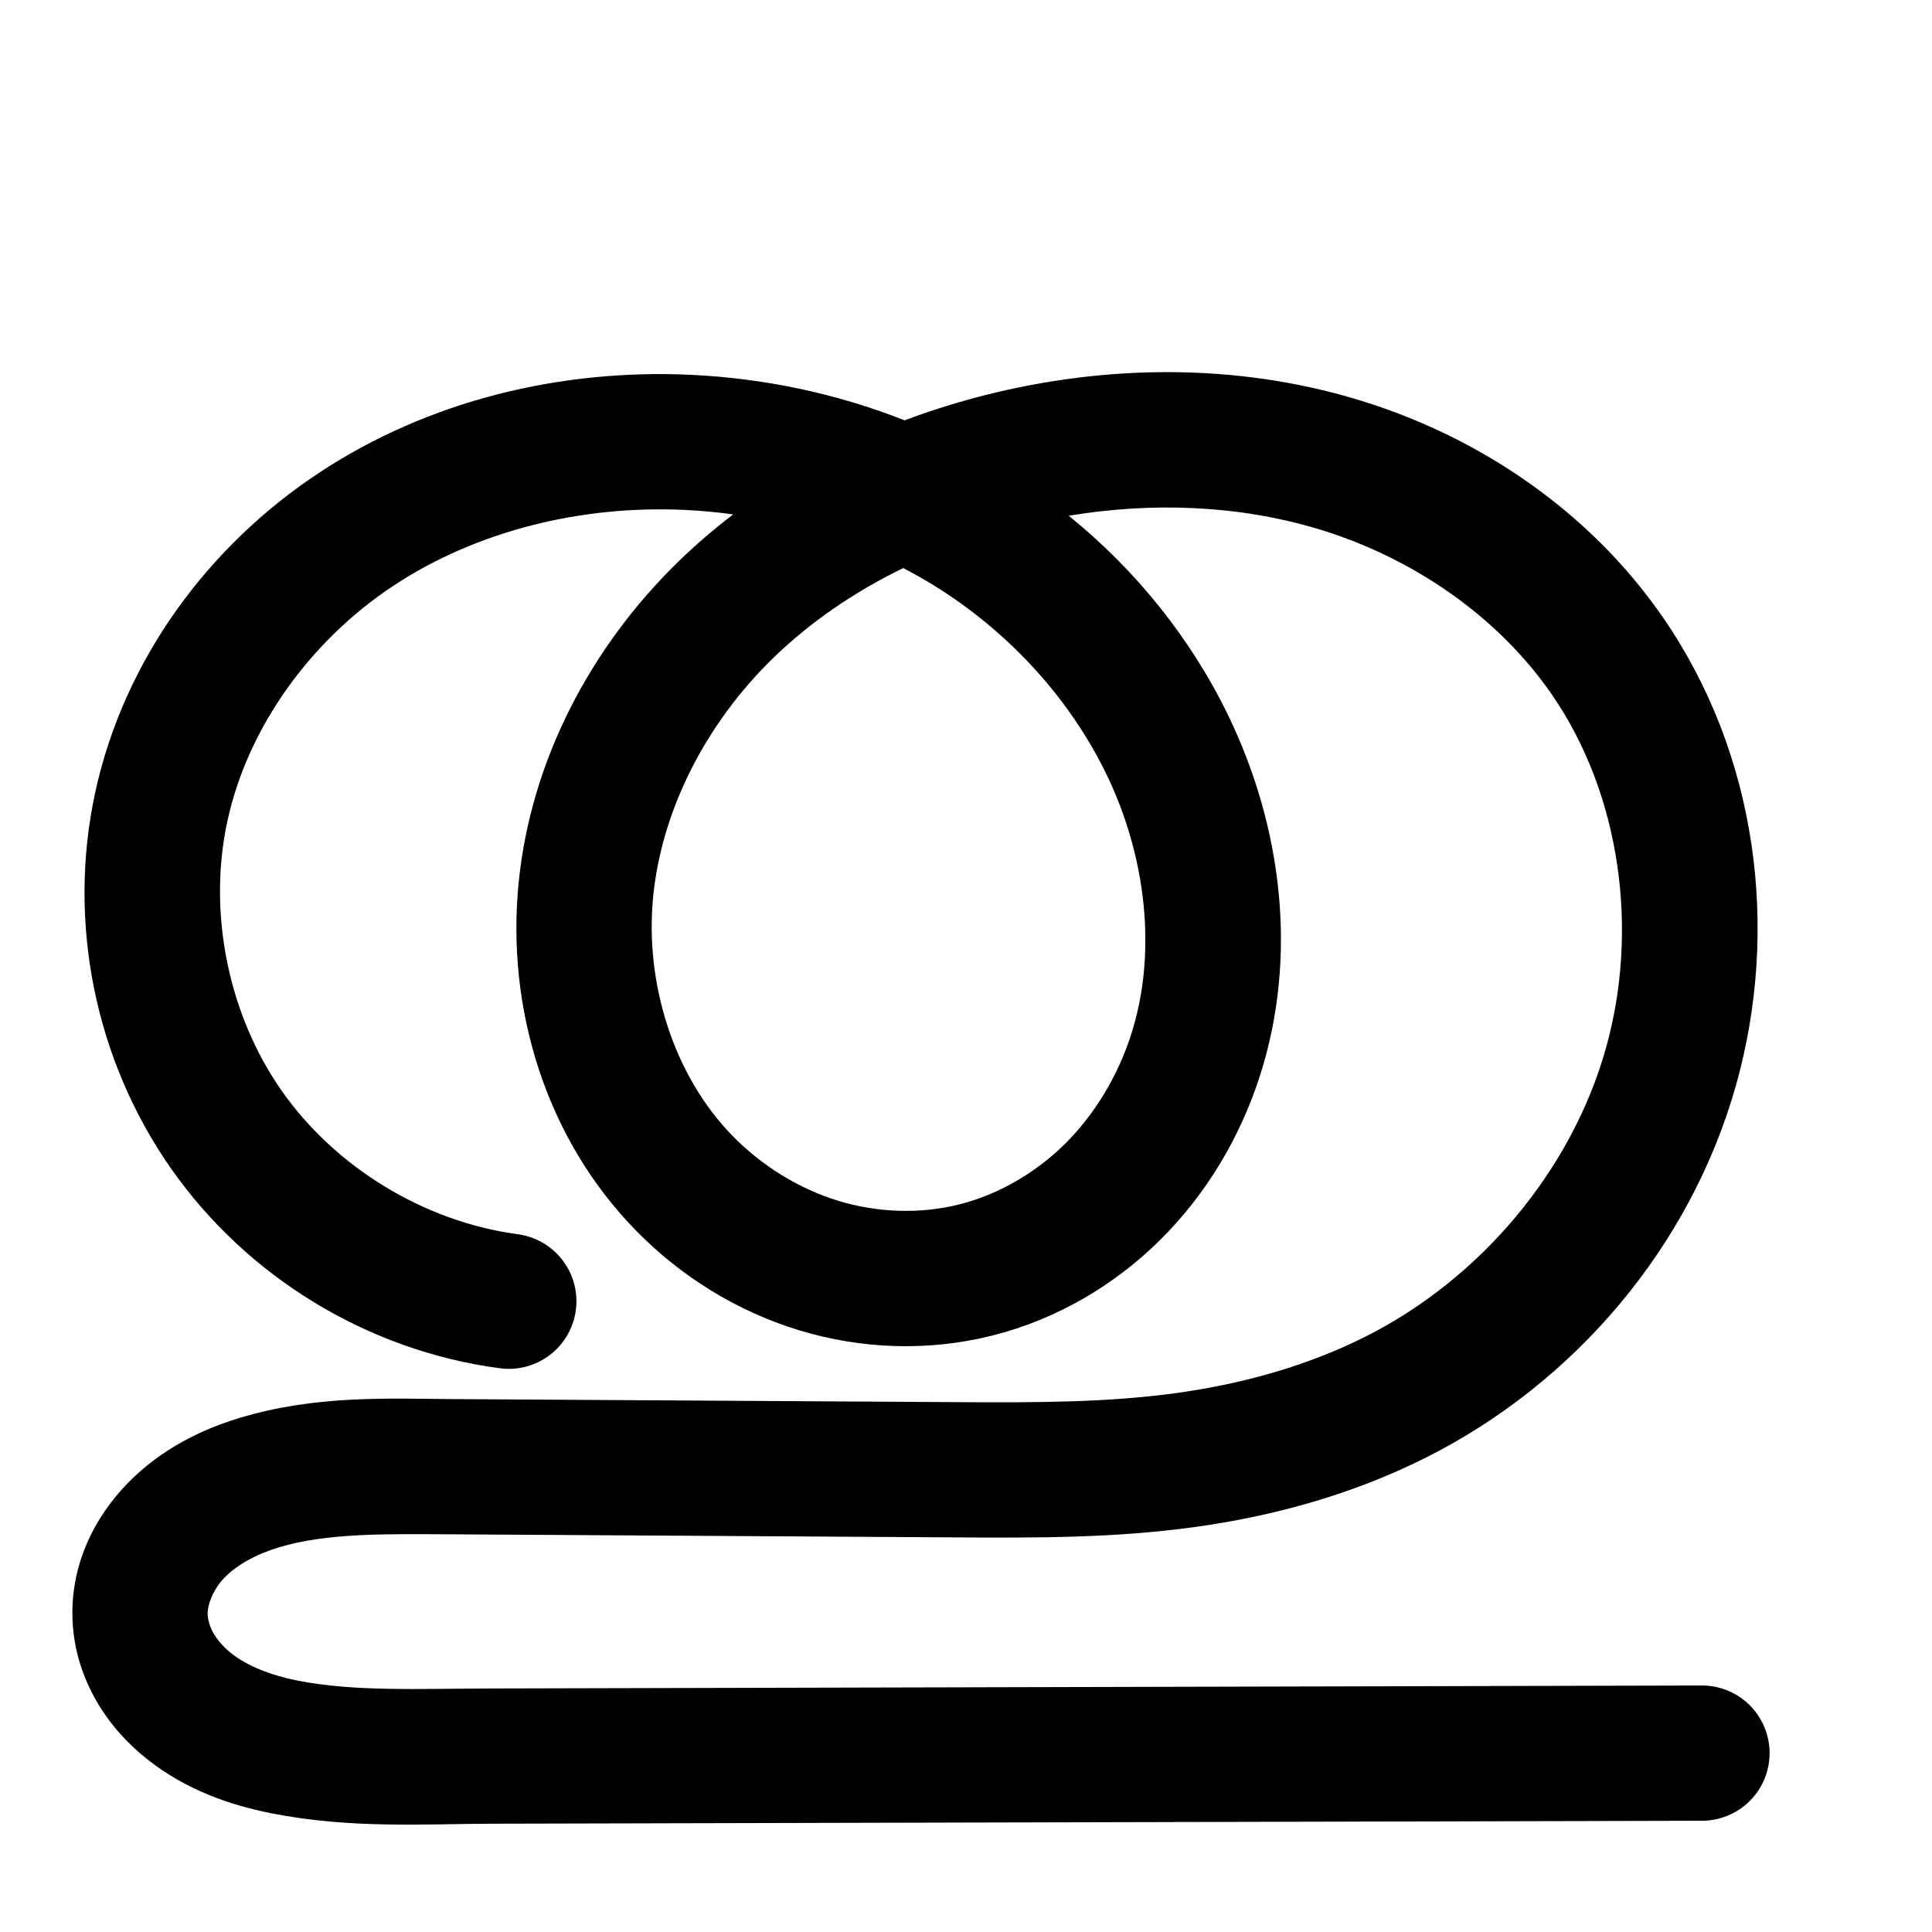
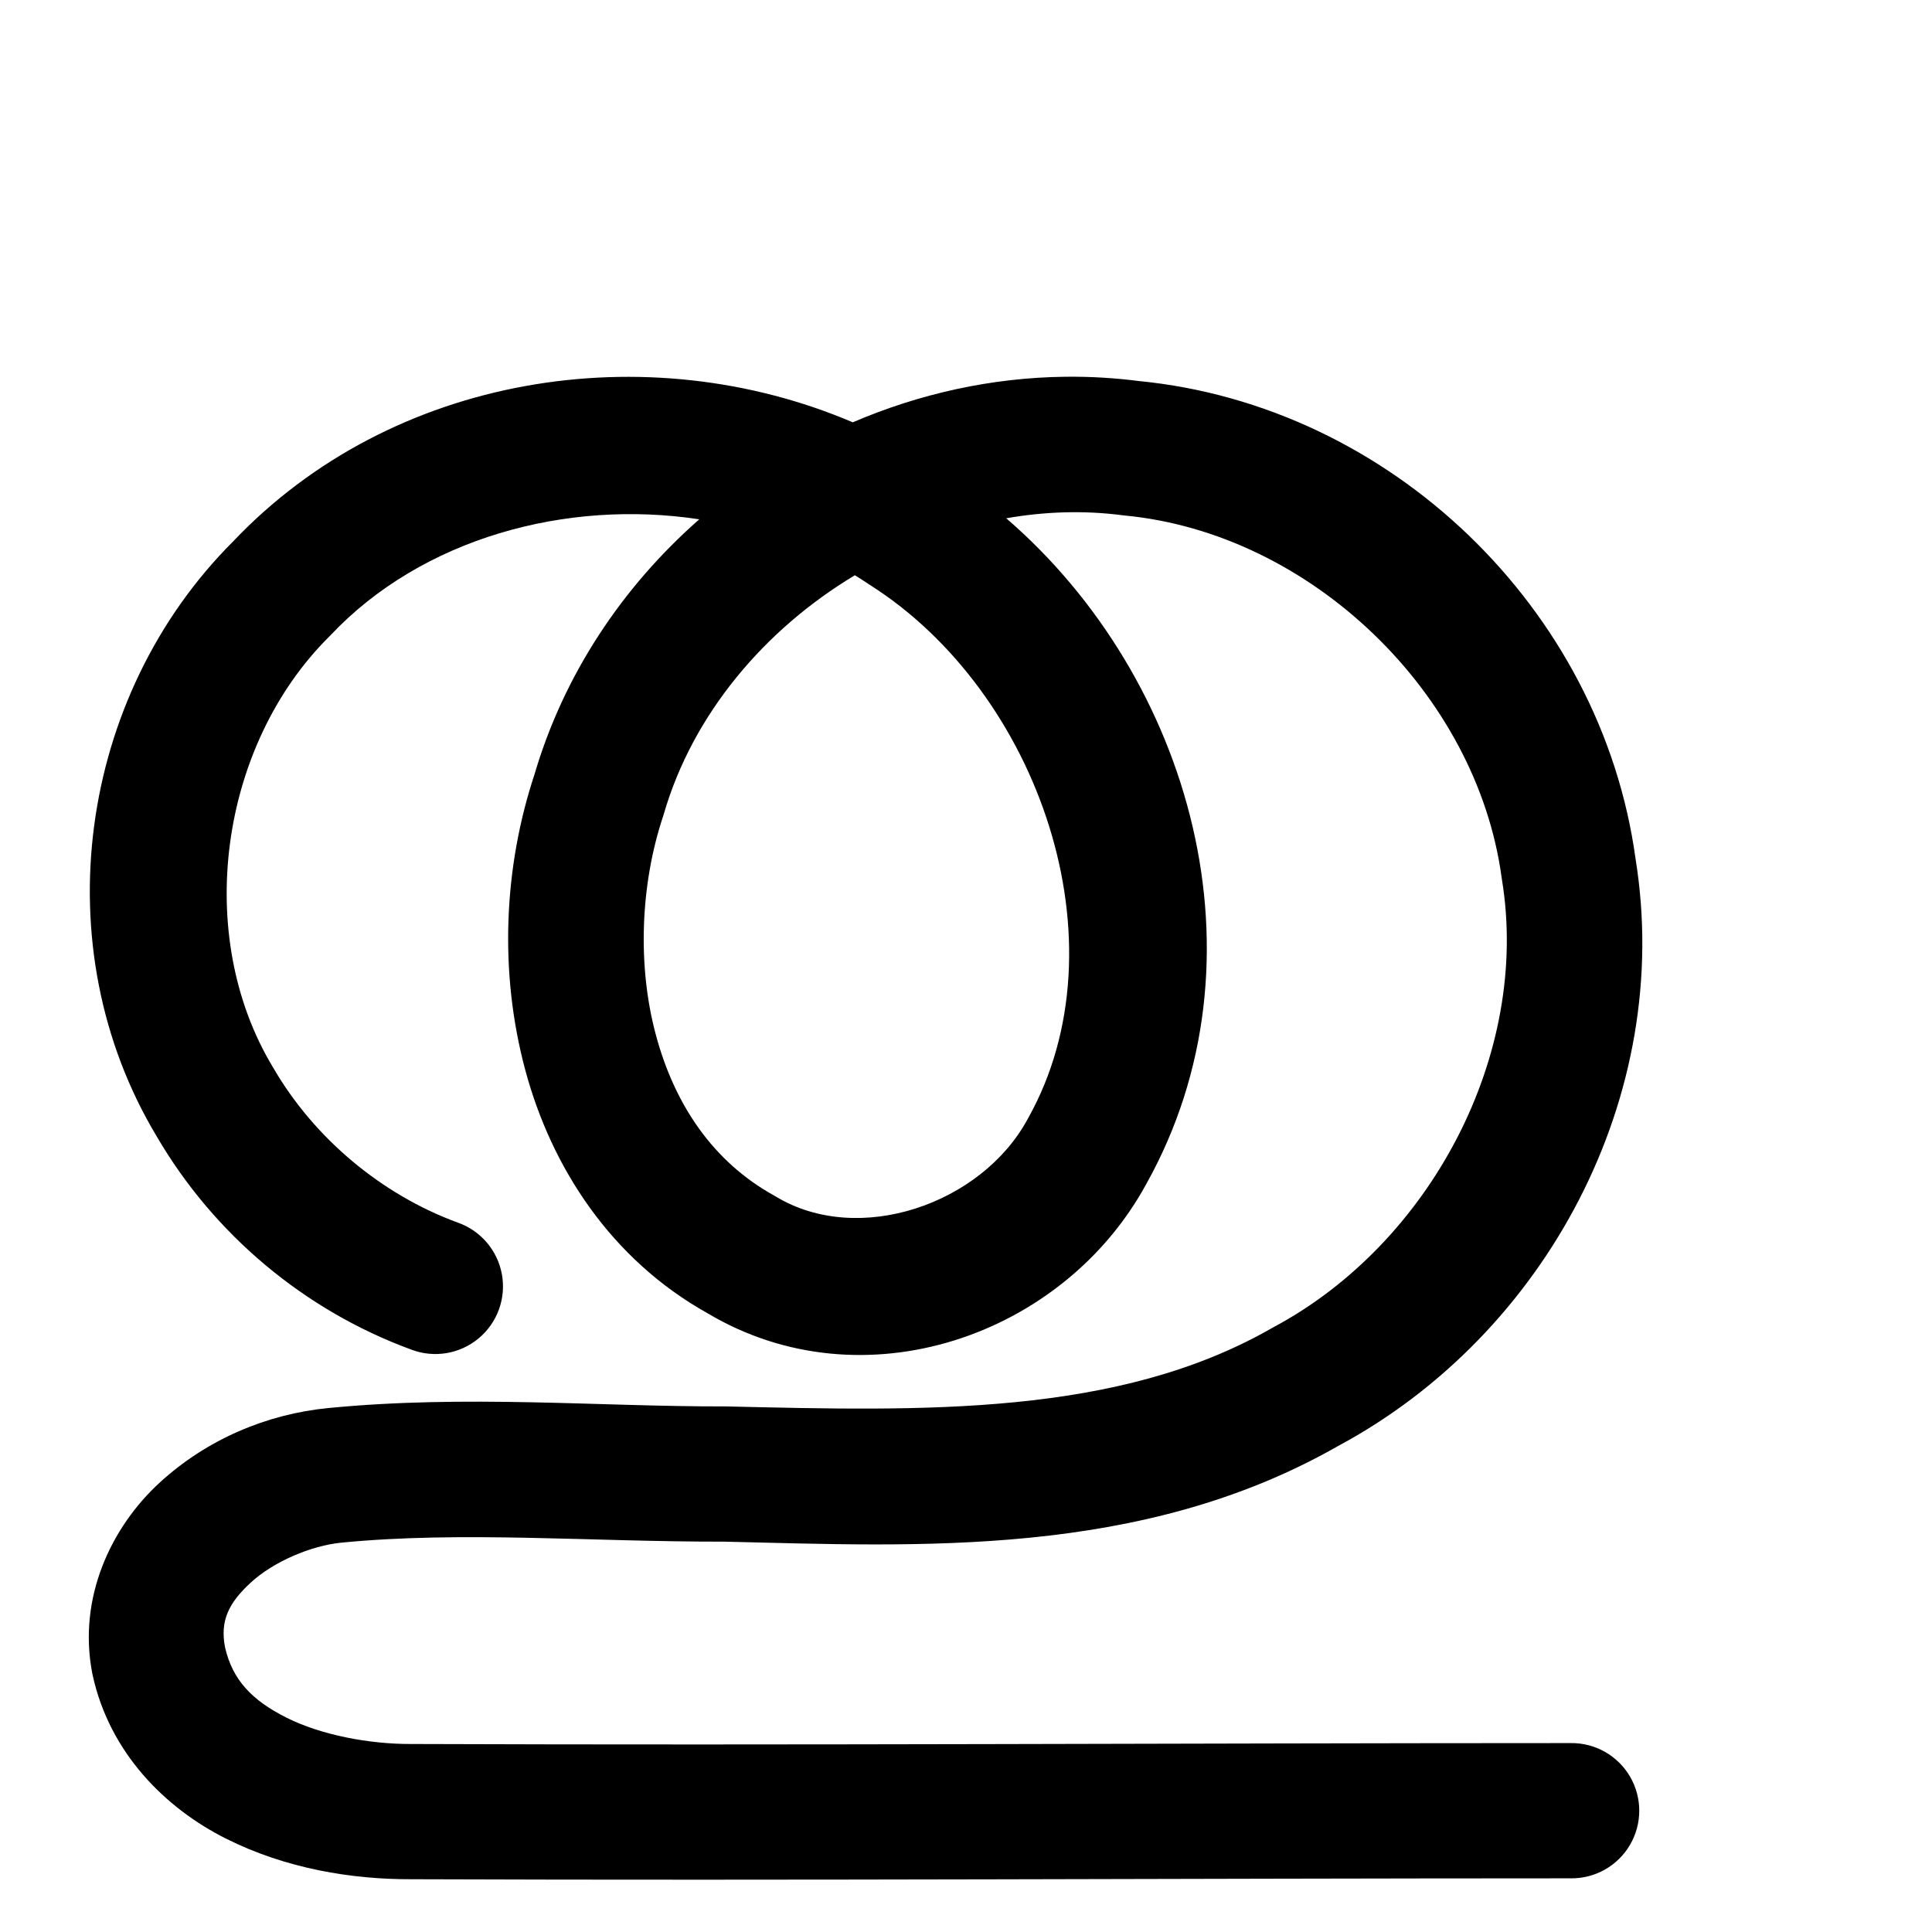
<svg xmlns="http://www.w3.org/2000/svg" width="2000" height="2000" id="svg2992" version="1.1">
  <defs id="defs5498">
    </defs>
  <g id="layer1" transform="translate(0,1000)">
    <g id="layer1-5" transform="translate(61.42874,14.36269)">
      <g transform="translate(-500.7668,-332.6878)" id="layer1-54">
        <g transform="translate(-561.7338,157.276)" id="layer1-7">
-           <path style="color:#000000;font-style:normal;font-variant:normal;font-weight:normal;font-stretch:normal;font-size:medium;line-height:normal;font-family:sans-serif;text-indent:0;text-align:start;text-decoration:none;text-decoration-line:none;text-decoration-style:solid;text-decoration-color:#000000;letter-spacing:normal;word-spacing:normal;text-transform:none;direction:ltr;block-progression:tb;writing-mode:lr-tb;baseline-shift:baseline;text-anchor:start;clip-rule:nonzero;display:inline;overflow:visible;visibility:visible;opacity:1;isolation:auto;mix-blend-mode:normal;color-interpolation:sRGB;color-interpolation-filters:linearRGB;solid-color:#000000;solid-opacity:1;fill:#000000;fill-opacity:1;fill-rule:evenodd;stroke:none;stroke-width:140;stroke-linecap:round;stroke-linejoin:round;stroke-miterlimit:4;stroke-dasharray:none;stroke-dashoffset:0;stroke-opacity:1;color-rendering:auto;image-rendering:auto;shape-rendering:auto;text-rendering:auto;enable-background:accumulate" d="m 2212.785,-453.725 c -64.606,-0.315 -129.027,7.98 -191.135,23.617 -28.372,7.143 -56.481,15.912 -84.072,26.285 -70.749,-27.868 -145.925,-43.629 -221.559,-47.129 -133.524,-6.179 -270.379,26 -384.592,101.383 -114.739,75.73 -202.121,193.758 -231.834,331.141 -29.007,134.119 -0.16,276.921 78.635,389.264 78.794,112.343 203.236,188.097 339.217,206.498 a 70.007,70.007 0 1 0 18.773,-138.736 c -95.828,-12.967 -187.846,-68.983 -243.373,-148.152 -55.528,-79.169 -76.858,-184.763 -56.416,-279.279 21.065,-97.396 86.379,-187.302 172.117,-243.891 86.264,-56.935 194.575,-83.302 301,-78.377 16.898,0.782 33.767,2.345 50.527,4.656 -19.922,15.206 -39.072,31.579 -57.201,49.279 -89.497,87.384 -152.329,204.431 -164.965,332.623 -12.727,129.112 27.894,263.495 120.996,358.912 46.394,47.548 104.268,83.803 168.709,103.553 64.542,19.781 134.073,22.416 200.478,5.744 66.602,-16.721 126.565,-51.96 174.312,-99.381 47.647,-47.321 82.133,-105.604 102.469,-168.146 40.703,-125.185 22.87,-260.12 -32.103,-373.924 -39.062,-80.865 -96.332,-151.342 -165.31,-207.271 86.63,-14.419 175.652,-10.97 257.424,13.504 97.688,29.238 186.607,90.222 242.754,171.691 71.004,103.027 90.48,243.713 55.652,366.814 -35.871,126.789 -130.406,238.488 -249.281,298.066 -60.066,30.104 -127.247,48.87 -196.678,58.316 -69.46,9.45 -142.797,9.711 -218.859,9.25 l -528.809,-3.205 c -65.612,-0.398 -141.45,-4.406 -220.461,19.475 -40.482,12.235 -82.181,32.809 -116.244,67.893 -34.966,36.014 -59.524,85.698 -56.746,142.697 1.482,30.4 10.781,58.417 24.881,82.77 14.013,24.203 32.327,44.076 52.48,60.051 40.052,31.748 85.607,47.382 128.068,55.818 82.233,16.337 159.737,11.033 228.951,10.863 l 1251.562,-3.072 a 70.007,70.007 0 1 0 -0.344,-140 l -1251.562,3.072 c -74.58,0.183 -142.521,3.503 -201.326,-8.18 -28.057,-5.574 -52.091,-15.302 -68.383,-28.215 l -0,0 c -8.018,-6.356 -14.288,-13.579 -18.287,-20.486 -3.913,-6.758 -5.937,-13.93 -6.205,-19.436 -0.487,-9.997 5.599,-26.25 17.357,-38.361 12.662,-13.041 32.577,-24.231 56.303,-31.402 49.404,-14.932 110.572,-13.904 179.109,-13.488 l 528.807,3.205 c 76.696,0.465 156.675,0.618 238.582,-10.525 81.936,-11.148 164.031,-33.537 240.533,-71.879 154.262,-77.314 273.961,-217.919 321.264,-385.113 45.894,-162.217 22.172,-343.248 -75.088,-484.373 -76.429,-110.899 -191.757,-188.617 -317.887,-226.367 -62.844,-18.809 -127.634,-27.736 -192.24,-28.051 z m -276.703,202.836 c 10.869,5.657 21.535,11.662 31.926,18.082 76.492,47.259 140.172,116.158 178.699,195.916 41.041,84.962 52.58,185.002 25.027,269.74 -13.793,42.42 -37.32,81.645 -67.984,112.1 -30.564,30.354 -69.302,52.775 -109.748,62.93 -40.293,10.116 -84.727,8.644 -125.365,-3.811 -40.74,-12.486 -79.096,-36.28 -109.529,-67.471 -60.553,-62.059 -90.731,-157.562 -81.875,-247.408 8.947,-90.766 55.518,-179.862 123.445,-246.186 38.949,-38.03 85.094,-69.416 135.404,-93.893 z" id="path4139-1-0-4-2" />
-           <path id="path4139-1-0-4-2-6" d="m 804.211,980.62 -1251.563,3.071 c -71.897,0.176 -144.619,4.489 -215.138,-9.522 -35.26,-7.005 -70.055,-19.685 -98.227,-42.016 -14.086,-11.165 -26.377,-24.714 -35.384,-40.269 -9.006,-15.555 -14.669,-33.15 -15.544,-51.103 -1.632,-33.498 13.691,-66.466 37.053,-90.529 23.362,-24.062 54.17,-39.945 86.273,-49.648 64.208,-19.406 132.71,-16.888 199.784,-16.481 l 528.808,3.206 c 76.379,0.463 153.037,0.409 228.72,-9.888 75.683,-10.297 150.322,-30.875 218.607,-65.098 136.569,-68.446 243.685,-194.597 285.272,-341.589 40.361,-142.659 18.762,-303.519 -65.37,-425.594 -66.288,-96.184 -168.411,-165.535 -280.32,-199.029 -111.909,-33.494 -232.936,-32.133 -346.214,-3.612 -106.68,26.86 -208.253,78.291 -286.965,155.145 -78.712,76.854 -133.414,179.926 -144.206,289.404 -10.792,109.479 24.609,224.421 101.436,303.159 38.414,39.369 86.528,69.395 139.119,85.513 52.59,16.118 109.572,18.171 162.922,4.777 53.524,-13.438 102.874,-42.268 142.03,-81.155 39.156,-38.888 68.164,-87.642 85.228,-140.123 C 314.66,154.277 299.973,36.79 251.966,-62.593 207.241,-155.183 134.505,-233.566 47.028,-287.612 c -87.477,-54.046 -189.301,-83.916 -292.017,-88.669 -119.975,-5.552 -242.556,23.72 -342.795,89.88 -100.238,66.159 -176.587,170.127 -201.976,287.516 -24.725,114.318 0.364,238.516 67.525,334.272 67.161,95.756 175.391,161.641 291.296,177.325" style="fill:none;fill-rule:evenodd;stroke:#000000;stroke-width:140;stroke-linecap:round;stroke-linejoin:round;stroke-miterlimit:4;stroke-dasharray:none;stroke-opacity:1" />
+           <path id="path4139-1-0-4-2-6" d="m 717.221,1037.115 -1131.298,1.762 c -73.274,0.114 -148.99,0.067 -216.27,-28.957 -33.64,-14.512 -64.564,-36.48 -86.327,-65.953 -21.762,-29.473 -33.803,-66.795 -29.556,-103.185 3.957,-33.903 21.776,-65.369 46.376,-89.031 24.6,-23.663 55.657,-39.931 88.201,-50.226 65.087,-20.591 134.863,-18.617 203.119,-17.4 l 328.543,5.861 c 98.936,1.765 198.509,2.654 296.057,-13.955 97.548,-16.609 192.881,-50.987 274.152,-107.435 C 571.489,512.147 637.839,433.813 677.554,343.181 717.27,252.55 730.059,150.292 713.687,52.705 693.059,-70.252 625.784,-184.754 528.589,-262.838 431.394,-340.922 305.191,-381.931 180.649,-376.171 c -126.907,5.87 -251.005,60.316 -341.098,149.889 -90.092,89.573 -145.274,213.444 -151.377,340.34 -4.547,94.541 18.796,192.473 76.957,267.146 29.08,37.336 66.541,68.366 109.427,88.377 42.887,20.011 91.204,28.796 138.22,23.397 42.255,-4.853 82.973,-21.062 117.875,-45.371 34.902,-24.308 64.027,-56.587 85.934,-93.044 43.815,-72.914 58.054,-161.06 50.953,-245.83 C 256.269,-25.837 191.485,-155.245 90.281,-244.654 -10.922,-334.063 -147.468,-382.414 -282.37,-376.281 c -108.005,4.91 -214.647,44.478 -297.726,113.666 -83.079,69.189 -141.659,167.986 -159.43,274.632 -16.57,99.44 2.65,204.462 53.363,291.589 50.713,87.127 132.539,155.709 227.188,190.414" style="fill:none;fill-rule:evenodd;stroke:#000000;stroke-width:140;stroke-linecap:round;stroke-linejoin:round;stroke-miterlimit:4;stroke-dasharray:none;stroke-opacity:1" />
+           <path style="color:#000000;font-style:normal;font-variant:normal;font-weight:normal;font-stretch:normal;font-size:medium;line-height:normal;font-family:sans-serif;text-indent:0;text-align:start;text-decoration:none;text-decoration-line:none;text-decoration-style:solid;text-decoration-color:#000000;letter-spacing:normal;word-spacing:normal;text-transform:none;direction:ltr;block-progression:tb;writing-mode:lr-tb;baseline-shift:baseline;text-anchor:start;white-space:normal;clip-rule:nonzero;display:inline;overflow:visible;visibility:visible;opacity:1;isolation:auto;mix-blend-mode:normal;color-interpolation:sRGB;color-interpolation-filters:linearRGB;solid-color:#000000;solid-opacity:1;fill:#000000;fill-opacity:1;fill-rule:evenodd;stroke:none;stroke-width:140;stroke-linecap:round;stroke-linejoin:round;stroke-miterlimit:4;stroke-dasharray:none;stroke-dashoffset:0;stroke-opacity:1;color-rendering:auto;image-rendering:auto;shape-rendering:auto;text-rendering:auto;enable-background:accumulate" d="m 2104.057,-448.943 c -76.269,0.859 -151.094,17.509 -220.195,47.174 -213.451,-90.981 -476.828,-50.215 -641.498,123.346 -160.383,160.14 -196.894,419.93 -78.949,616.047 59.168,101.409 153.086,180.064 263.32,220.488 a 70.007,70.007 0 1 0 48.201,-131.441 c -78.925,-28.943 -148.5,-87.255 -190.791,-159.908 a 70.007,70.007 0 0 0 -0.555,-0.936 c -82.54,-136.866 -55.271,-333.054 58.359,-445.881 a 70.007,70.007 0 0 0 1.537,-1.574 c 94.738,-100.175 243.672,-140.677 381.486,-119.74 -79.494,69.805 -140.58,160.841 -171.088,265.727 l 0.803,-2.572 c -32.259,96.833 -37.098,205.526 -9.891,306.838 27.115,100.968 88.667,196.06 188.83,251.957 160.85,95.794 368.338,23.76 454.043,-133.824 129.901,-232.394 46.495,-524.04 -144.941,-689.188 39.761,-6.963 80.304,-8.354 120.309,-3.127 a 70.007,70.007 0 0 0 2.428,0.275 c 192.141,18.31 364.27,183.669 390.111,374.895 a 70.007,70.007 0 0 0 0.293,1.959 c 29.681,180.904 -73.951,376.333 -236.014,463.143 a 70.007,70.007 0 0 0 -1.791,0.992 c -159.98,91.812 -360.846,86.016 -564.629,81.277 a 70.007,70.007 0 0 0 -1.781,-0.018 c -130.368,0.283 -267.825,-12.258 -410.65,1.68 -63.283,6.131 -125.754,32.178 -175.094,77.623 -49.34,45.445 -84.606,118.359 -69.299,197.109 a 70.007,70.007 0 0 0 0.311,1.502 c 17.569,80.887 75.466,138.007 137.781,169.342 62.315,31.335 130.563,42.393 192.162,42.207 400.4,1.479 800.479,-0.893 1200.174,-0.941 a 70.007,70.007 0 1 0 -0.018,-140 c -400.394,0.048 -800.45,2.421 -1200.107,0.941 a 70.007,70.007 0 0 0 -0.471,0 c -43.077,0.13 -92.941,-9.231 -128.846,-27.285 -35.631,-17.917 -55.987,-39.005 -63.658,-73.223 -5.037,-27.085 3.641,-45.328 26.818,-66.676 23.397,-21.55 62.467,-38.221 93.746,-41.252 a 70.007,70.007 0 0 0 0.053,-0.006 c 125.084,-12.212 257.517,-0.817 395.904,-1.033 201.271,4.687 431.784,17.417 635.867,-99.037 C 2601.459,542.477 2733.939,295.329 2694.17,49.951 2658.723,-209.045 2440.148,-419.088 2180.029,-444.5 c -25.377,-3.261 -50.753,-4.727 -75.973,-4.443 z m -126.828,97.709 1.736,1.141 c -0.296,-0.201 -0.604,-0.38 -0.9,-0.58 -0.283,-0.181 -0.553,-0.381 -0.836,-0.561 z m -91.191,107.781 c 4.845,2.982 9.647,6.038 14.357,9.232 a 70.007,70.007 0 0 0 1.736,1.139 c 174.121,110.674 264.779,370.449 163.195,551.807 a 70.007,70.007 0 0 0 -0.48,0.869 c -47.687,88.042 -174.738,131.766 -260.227,80.357 a 70.007,70.007 0 0 0 -2.154,-1.244 C 1739.089,363.601 1699.398,304.524 1680.006,232.312 1660.613,160.101 1664.122,76.243 1687.512,6.033 a 70.007,70.007 0 0 0 0.803,-2.574 C 1718.361,-99.841 1792.778,-187.54 1886.037,-243.453 Z" id="path4139-1-0-4-2-6-1" />
        </g>
      </g>
    </g>
  </g>
</svg>
